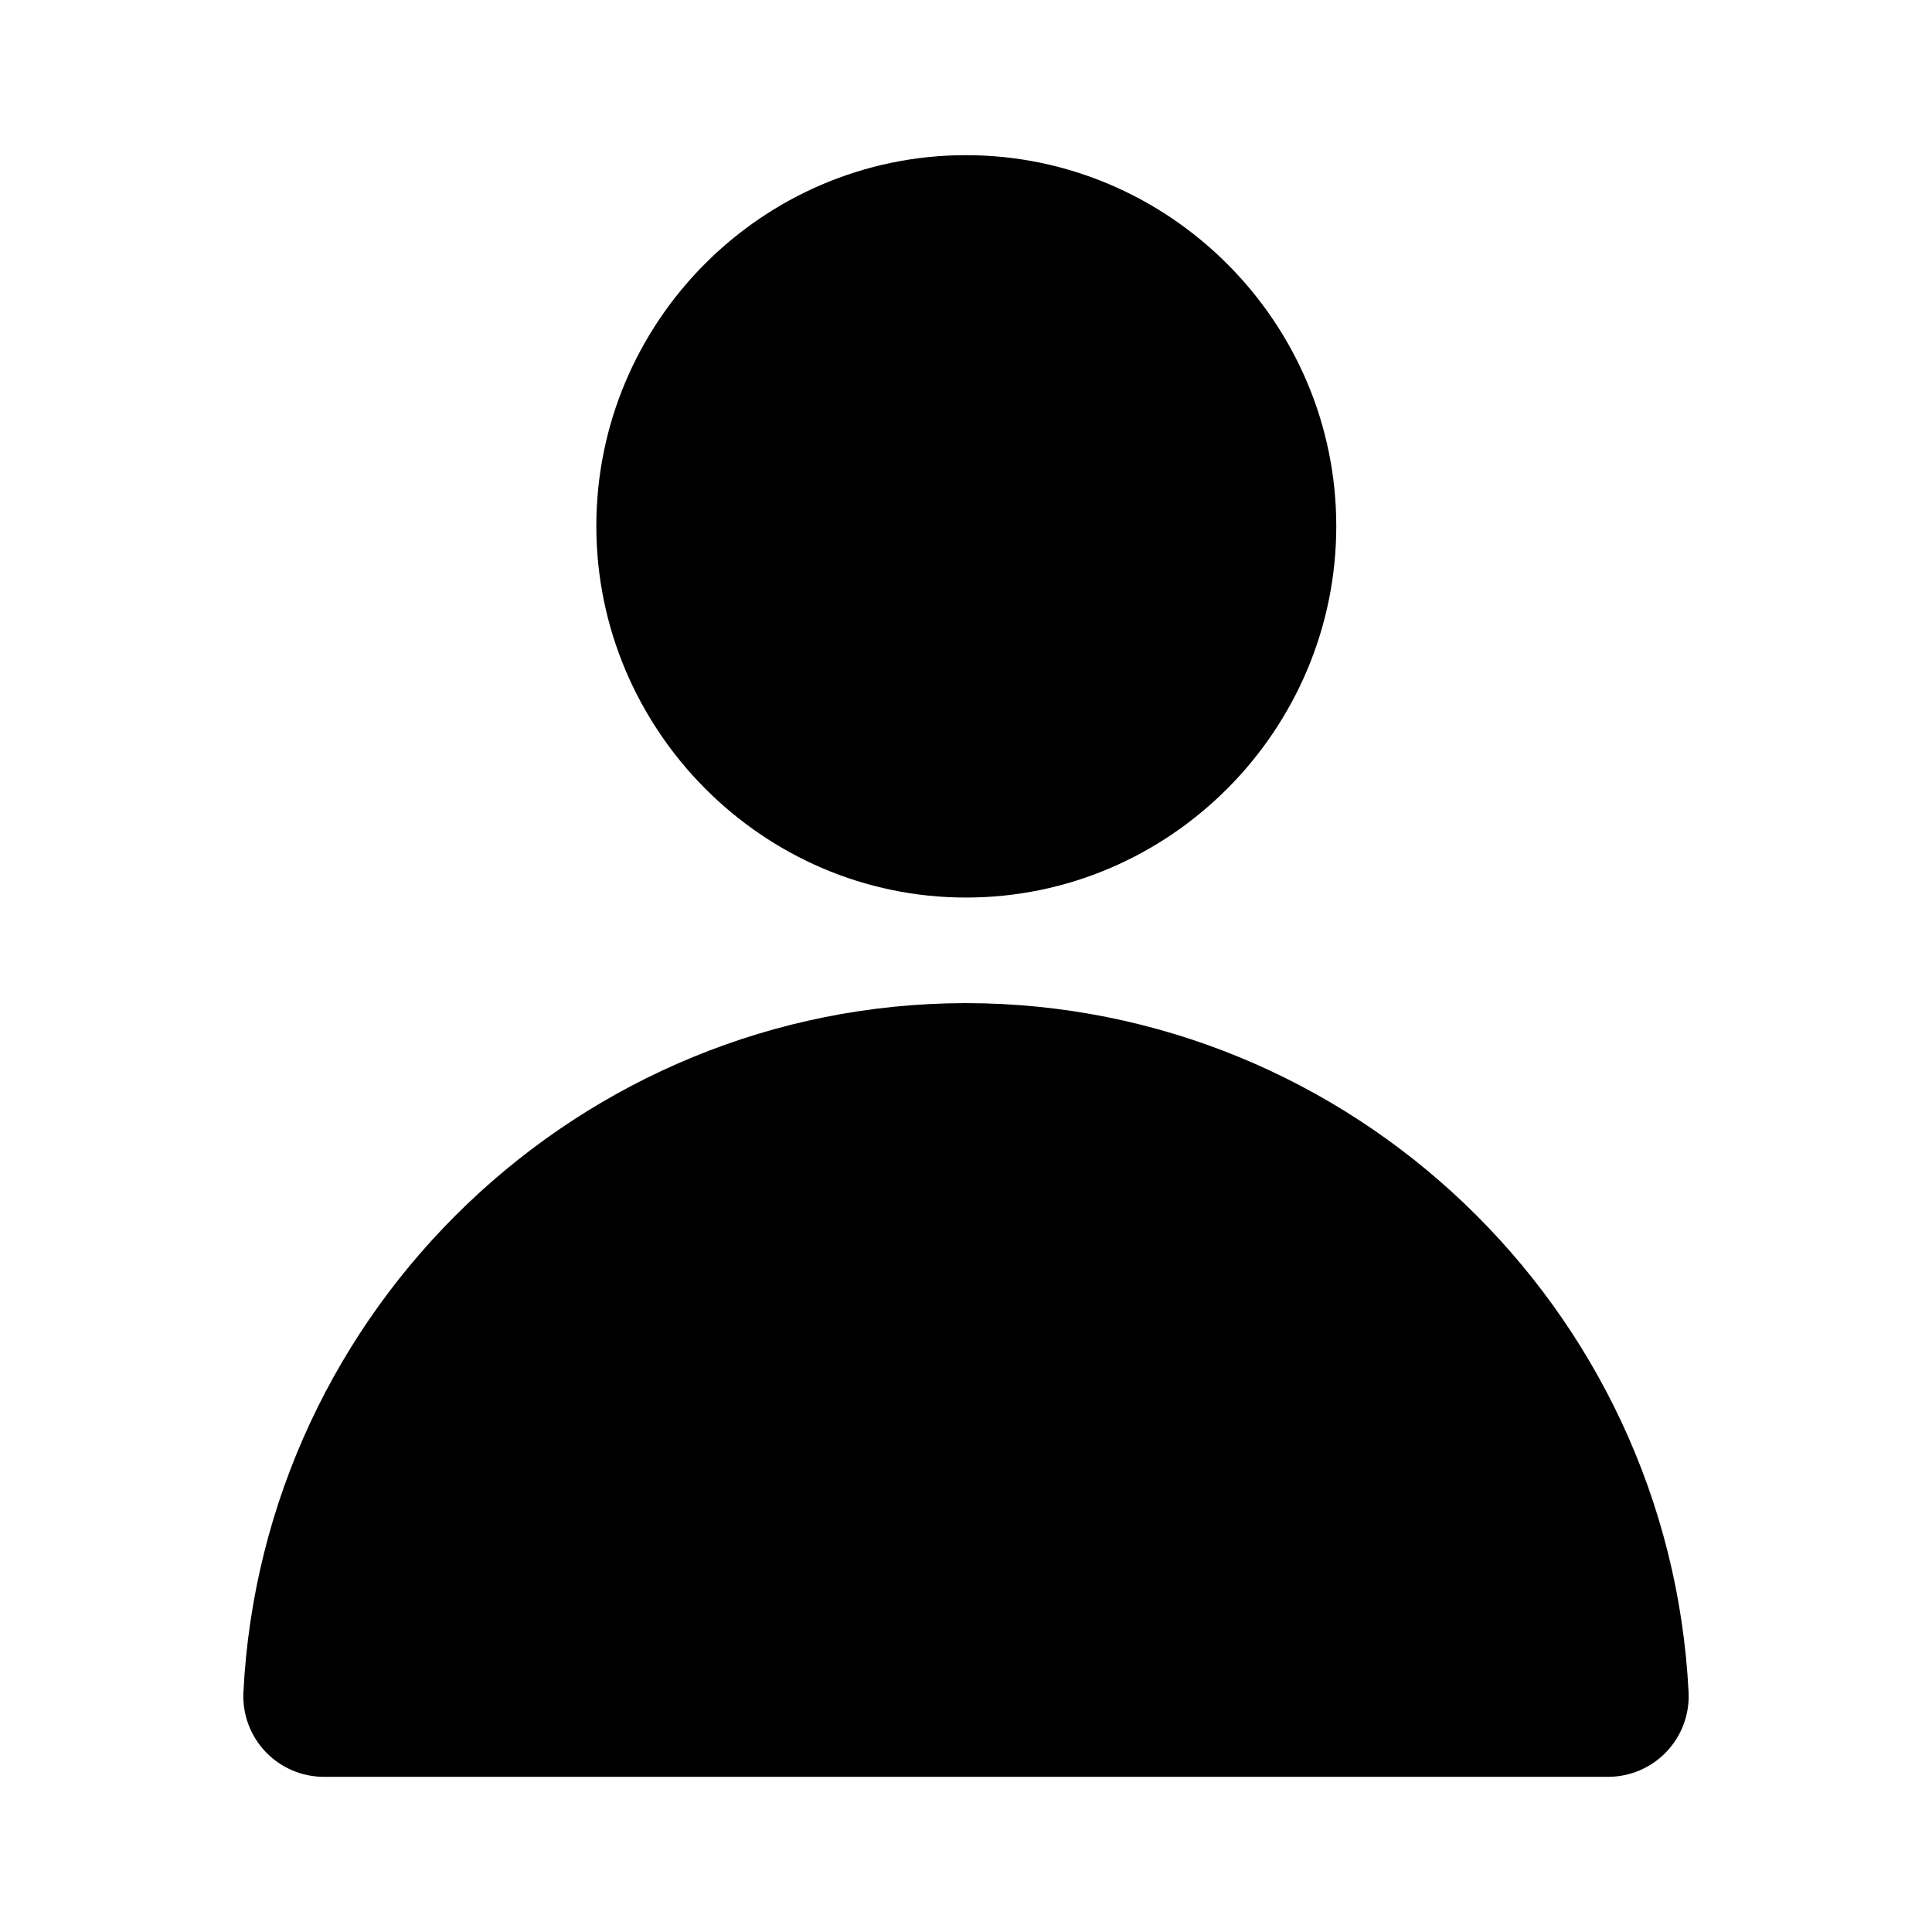
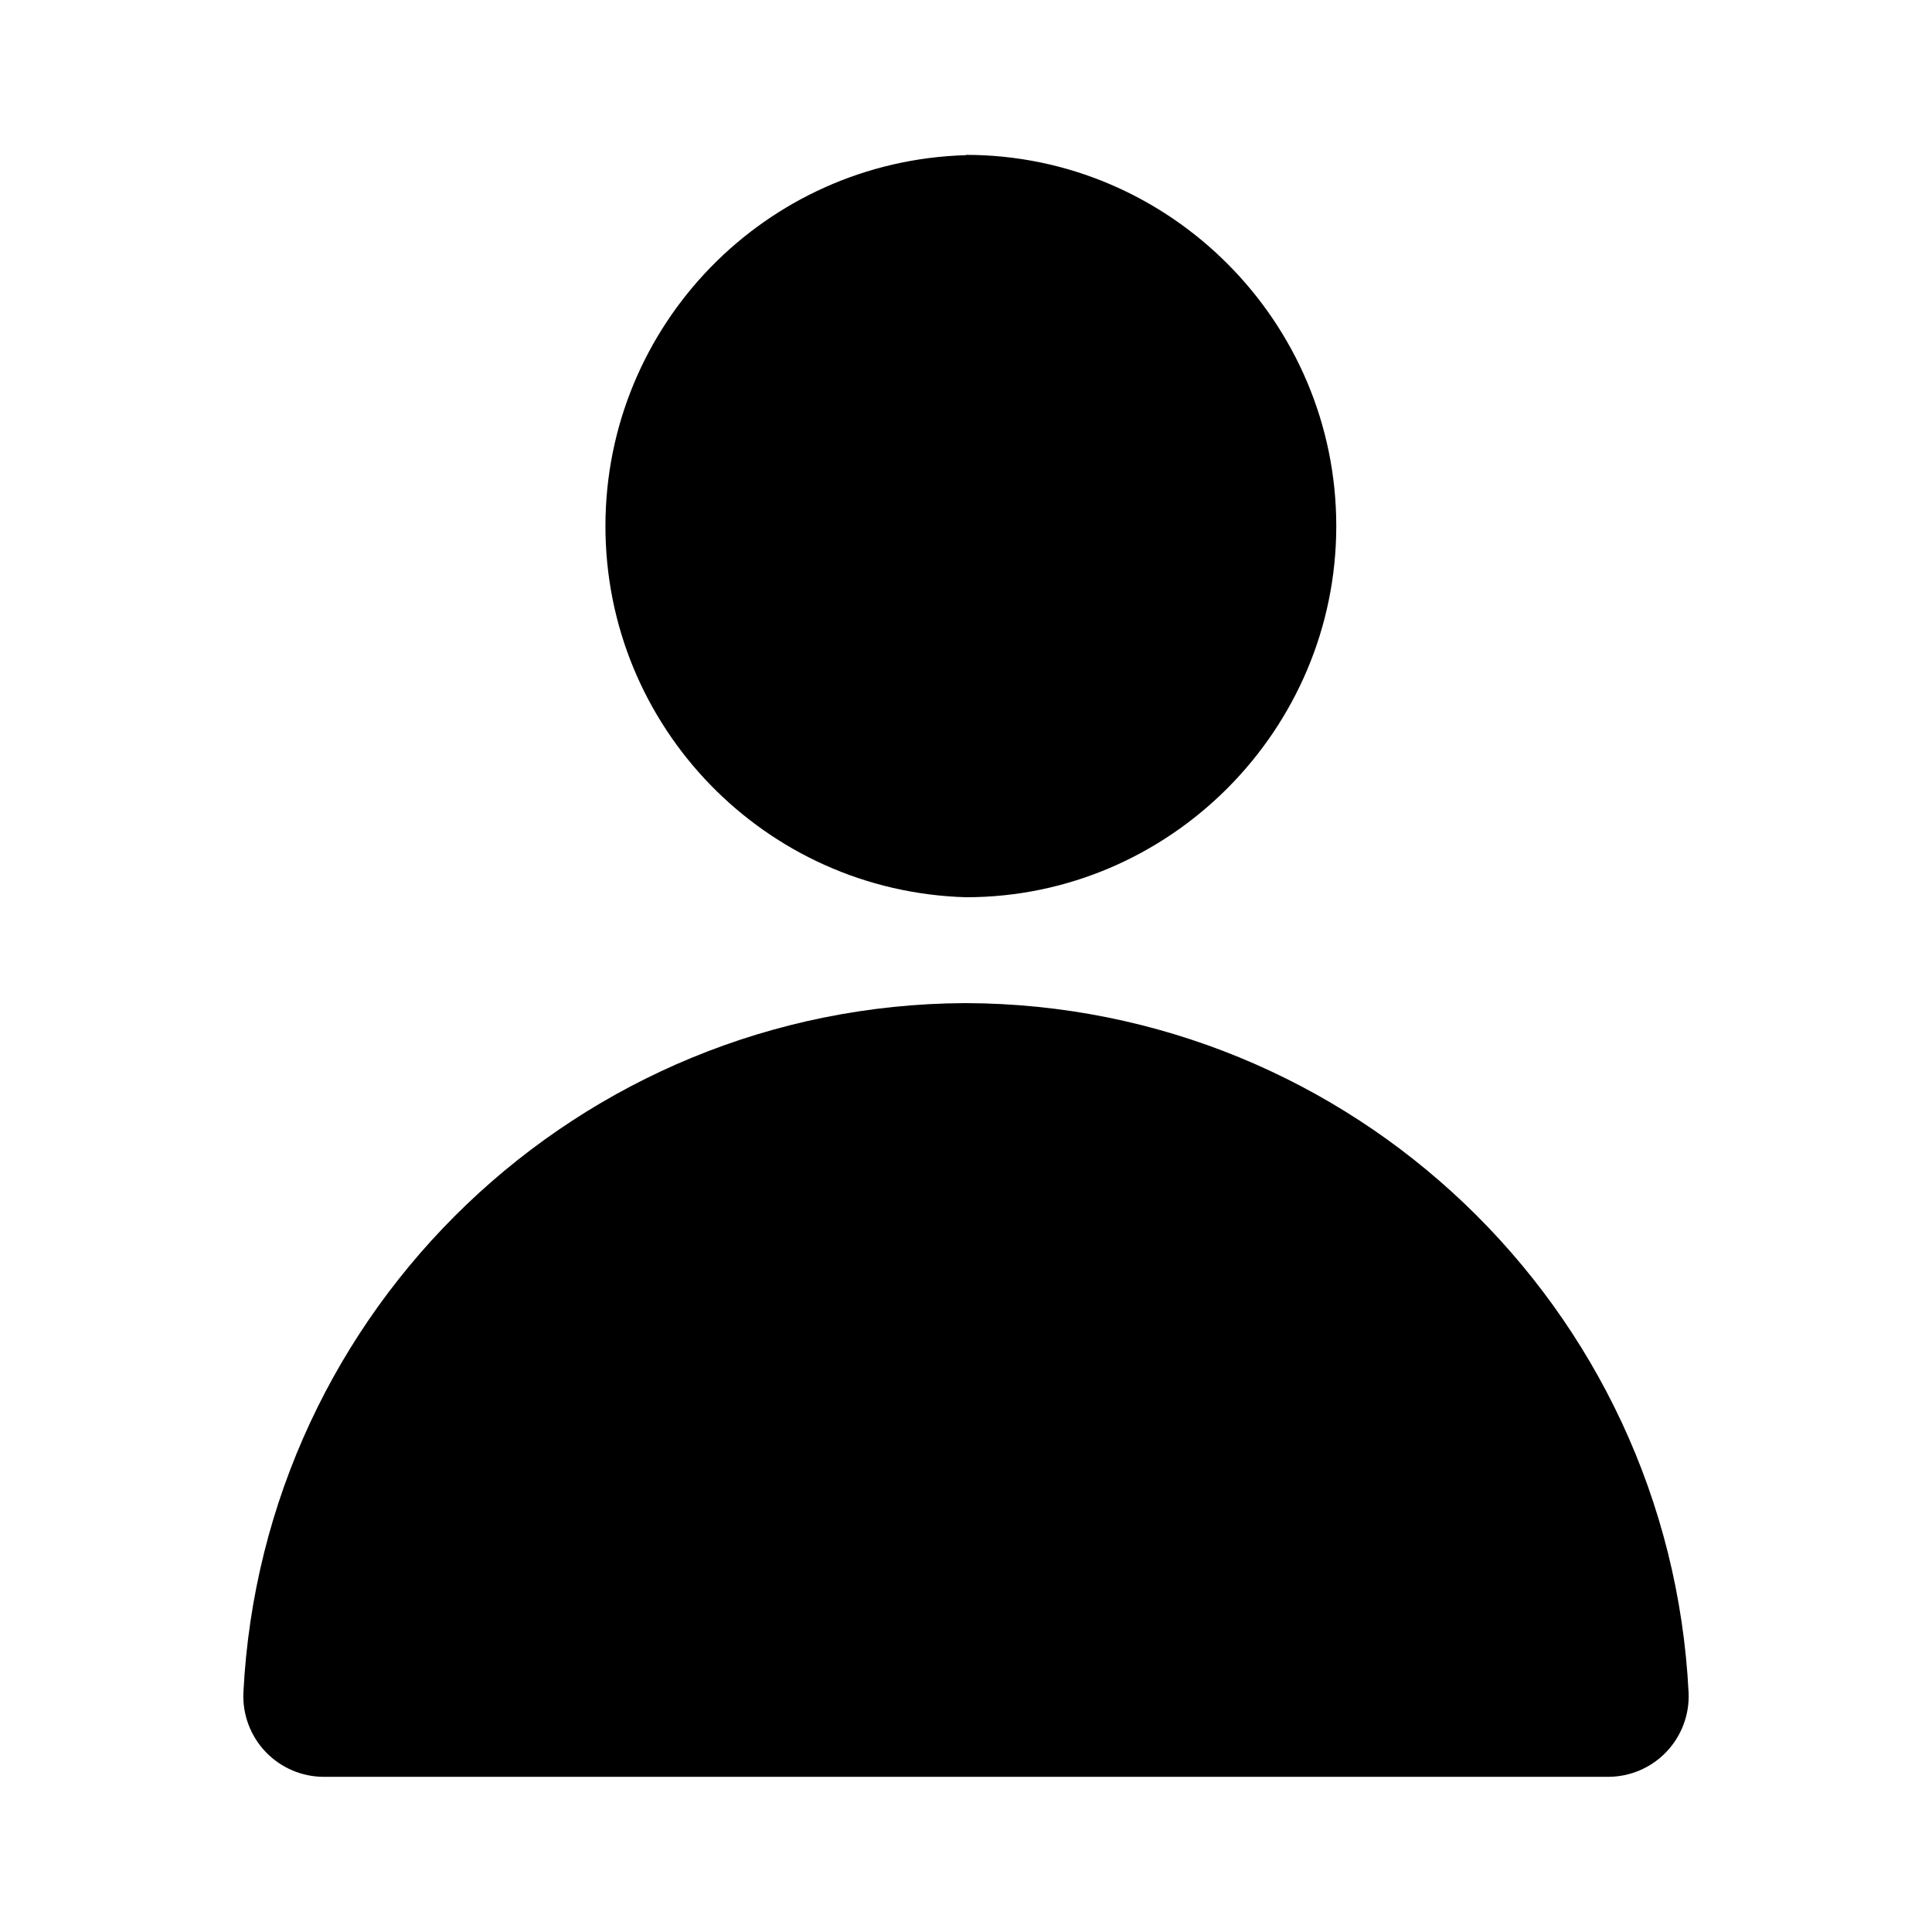
<svg xmlns="http://www.w3.org/2000/svg" height="24" stroke="currentColor" viewBox="0 0 6.35 6.35" width="24">
-   <defs id="defs2" />
-   <g id="layer1">
-     <path d="M 3.171,3.297 C 1.908,3.3 0.863,4.3 0.8,5.563 A 0.265,0.265 0 0 0 1.066,5.84 H 5.286 A 0.265,0.265 0 0 0 5.55,5.563 C 5.487,4.298 4.44,3.298 3.175,3.297 Z" id="path1332" style="color:#000000;font-style:normal;font-variant:normal;font-weight:normal;font-stretch:normal;font-size:medium;line-height:normal;font-family:sans-serif;font-variant-ligatures:normal;font-variant-position:normal;font-variant-caps:normal;font-variant-numeric:normal;font-variant-alternates:normal;font-variant-east-asian:normal;font-feature-settings:normal;font-variation-settings:normal;text-indent:0;text-align:start;text-decoration:none;text-decoration-line:none;text-decoration-style:solid;text-decoration-color:#000000;letter-spacing:normal;word-spacing:normal;text-transform:none;writing-mode:lr-tb;direction:ltr;text-orientation:mixed;dominant-baseline:auto;baseline-shift:baseline;text-anchor:start;white-space:normal;shape-padding:0;shape-margin:0;inline-size:0;clip-rule:nonzero;display:inline;overflow:visible;visibility:visible;isolation:auto;mix-blend-mode:normal;color-interpolation:sRGB;color-interpolation-filters:linearRGB;solid-color:#000000;solid-opacity:1;vector-effect:none;fill:#000000;fill-opacity:1;fill-rule:nonzero;stroke:none;stroke-width:0.529;stroke-linecap:butt;stroke-linejoin:round;stroke-miterlimit:4;stroke-dasharray:none;stroke-dashoffset:0;stroke-opacity:1;paint-order:stroke fill markers;color-rendering:auto;image-rendering:auto;shape-rendering:auto;text-rendering:auto;enable-background:accumulate;stop-color:#000000" />
-     <path d="m 3.175,0.51 c -0.67,0 -1.215,0.548 -1.215,1.219 -1.9e-6,0.67 0.546,1.221 1.215,1.221 0.67,0 1.217,-0.55 1.217,-1.221 -4e-6,-0.67 -0.548,-1.219 -1.217,-1.219 z" id="path1292" style="color:#000000;font-style:normal;font-variant:normal;font-weight:normal;font-stretch:normal;font-size:medium;line-height:normal;font-family:sans-serif;font-variant-ligatures:normal;font-variant-position:normal;font-variant-caps:normal;font-variant-numeric:normal;font-variant-alternates:normal;font-variant-east-asian:normal;font-feature-settings:normal;font-variation-settings:normal;text-indent:0;text-align:start;text-decoration:none;text-decoration-line:none;text-decoration-style:solid;text-decoration-color:#000000;letter-spacing:normal;word-spacing:normal;text-transform:none;writing-mode:lr-tb;direction:ltr;text-orientation:mixed;dominant-baseline:auto;baseline-shift:baseline;text-anchor:start;white-space:normal;shape-padding:0;shape-margin:0;inline-size:0;clip-rule:nonzero;display:inline;overflow:visible;visibility:visible;isolation:auto;mix-blend-mode:normal;color-interpolation:sRGB;color-interpolation-filters:linearRGB;solid-color:#000000;solid-opacity:1;vector-effect:none;fill:#000000;fill-opacity:1;fill-rule:nonzero;stroke:none;stroke-width:0.529;stroke-linecap:butt;stroke-linejoin:round;stroke-miterlimit:4;stroke-dasharray:none;stroke-dashoffset:0;stroke-opacity:1;paint-order:stroke fill markers;color-rendering:auto;image-rendering:auto;shape-rendering:auto;text-rendering:auto;enable-background:accumulate;stop-color:#000000" />
-   </g>
+   <path d="M3.17 3.297A2.386 2.386 0 0 0 .8 5.563a.265.265 0 0 0 .266.277h4.22a.265.265 0 0 0 .264-.277 2.386 2.386 0 0 0-2.375-2.266zM3.175.51a1.22 1.22 0 0 0 0 2.439c.67 0 1.217-.55 1.217-1.22 0-.671-.547-1.22-1.217-1.22z" style="writing-mode:lr-tb;direction:ltr;stroke:none;stroke-width:.529;" />
</svg>
